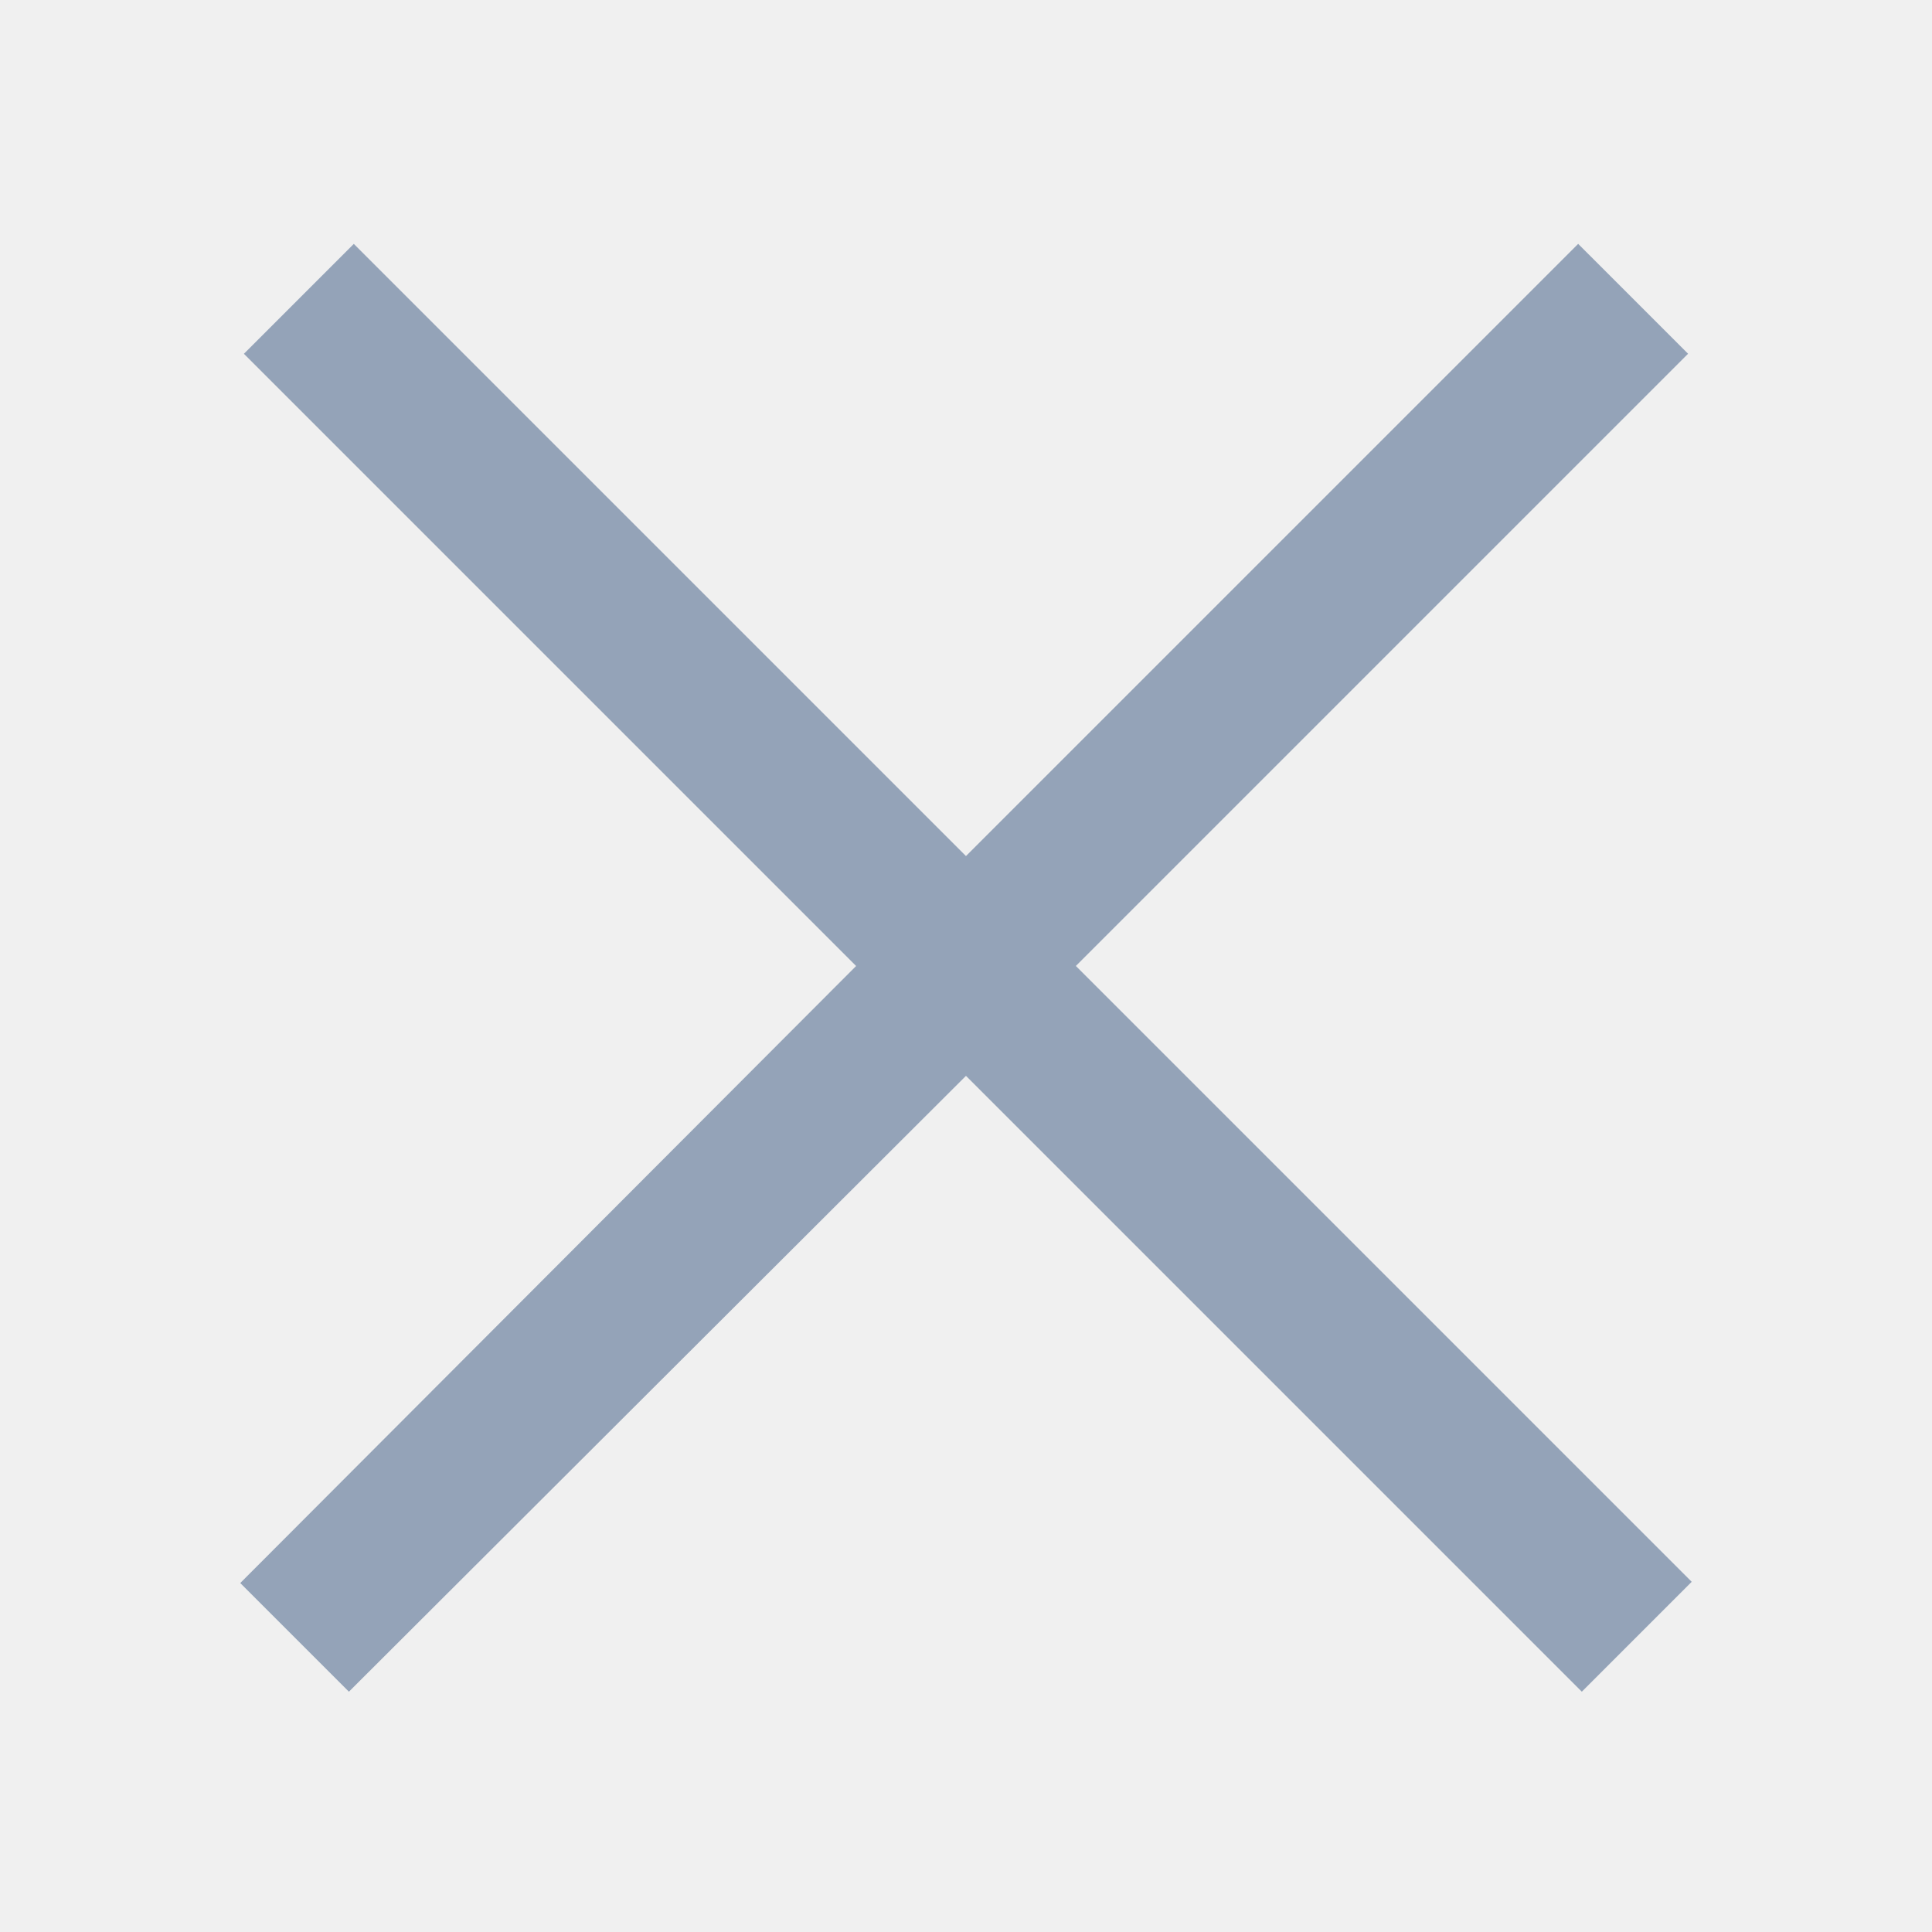
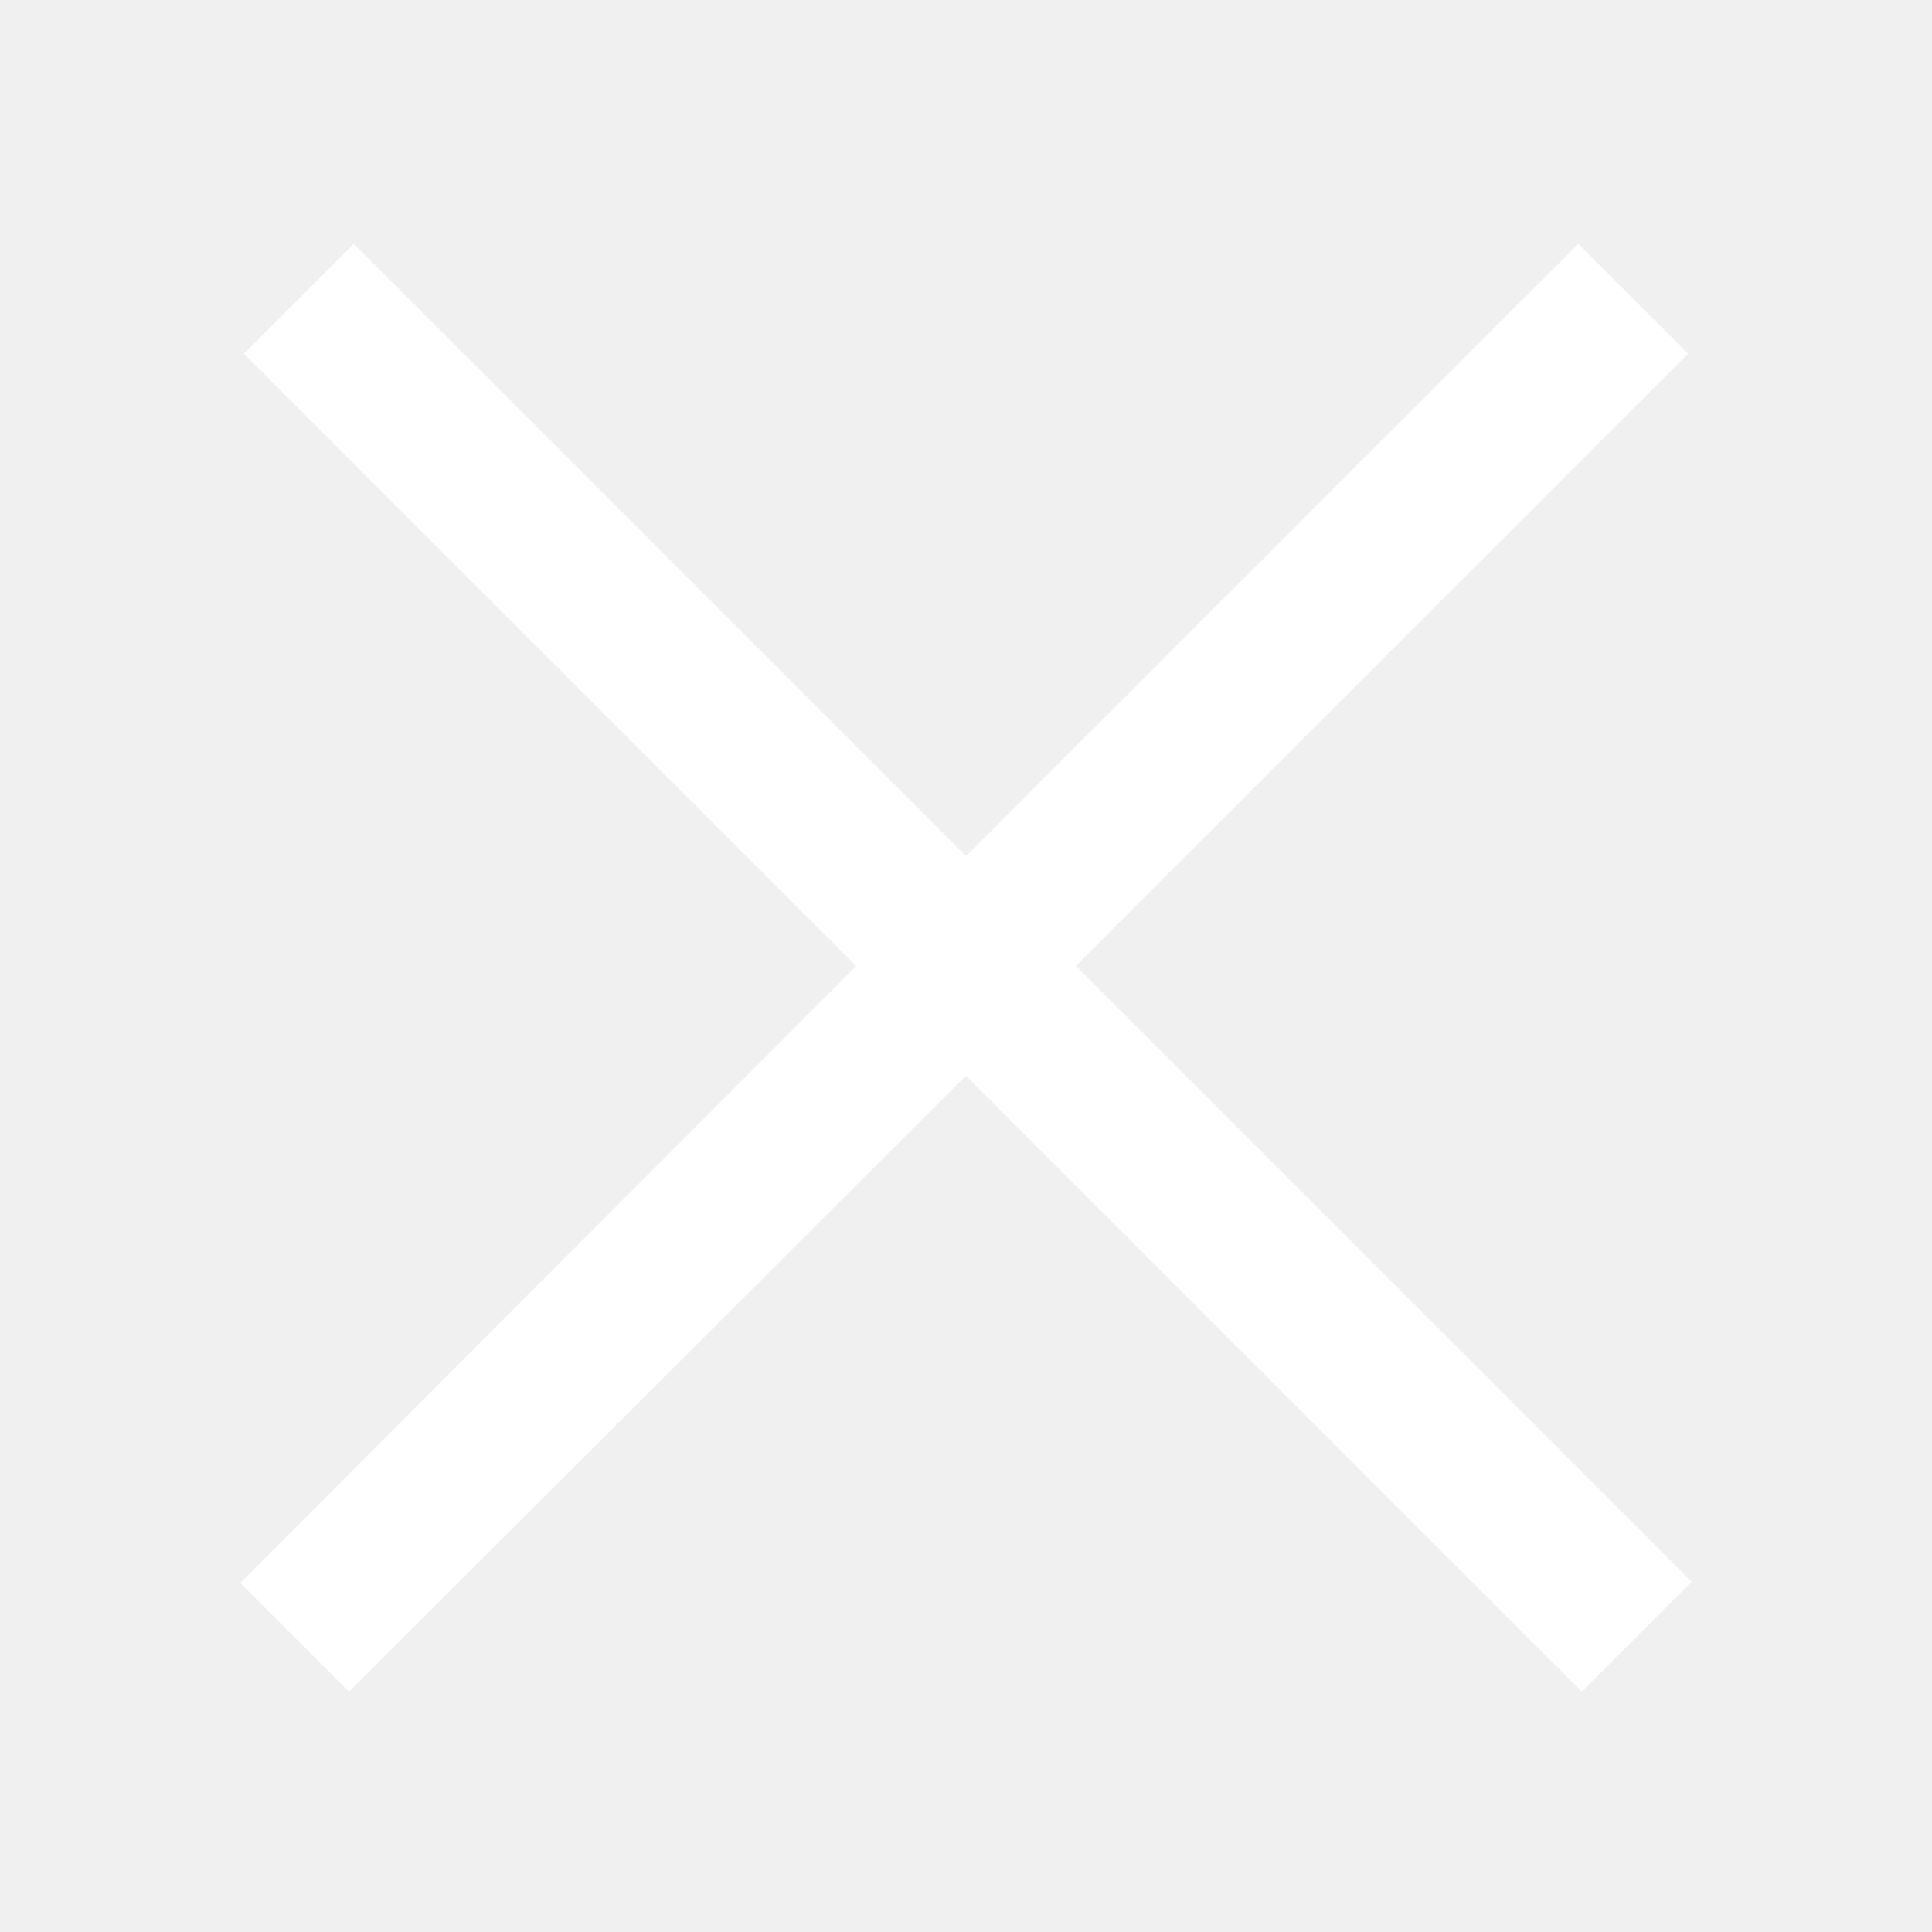
<svg xmlns="http://www.w3.org/2000/svg" width="36px" height="36px" viewBox="0,0,256,256">
-   <path fill="#94a3b8" transform="scale(5.12,5.12)" d="M9.156,6.312l-2.844,2.844l15.844,15.844l-15.938,15.969l2.812,2.812l15.969,-15.938l15.938,15.938l2.844,-2.844l-15.938,-15.938l15.844,-15.844l-2.844,-2.844l-15.844,15.844z" />
+   <path fill="#fff" transform="scale(5.12,5.12)" d="M9.156,6.312l-2.844,2.844l15.844,15.844l-15.938,15.969l2.812,2.812l15.969,-15.938l15.938,15.938l2.844,-2.844l-15.938,-15.938l15.844,-15.844l-2.844,-2.844l-15.844,15.844z" />
</svg>
